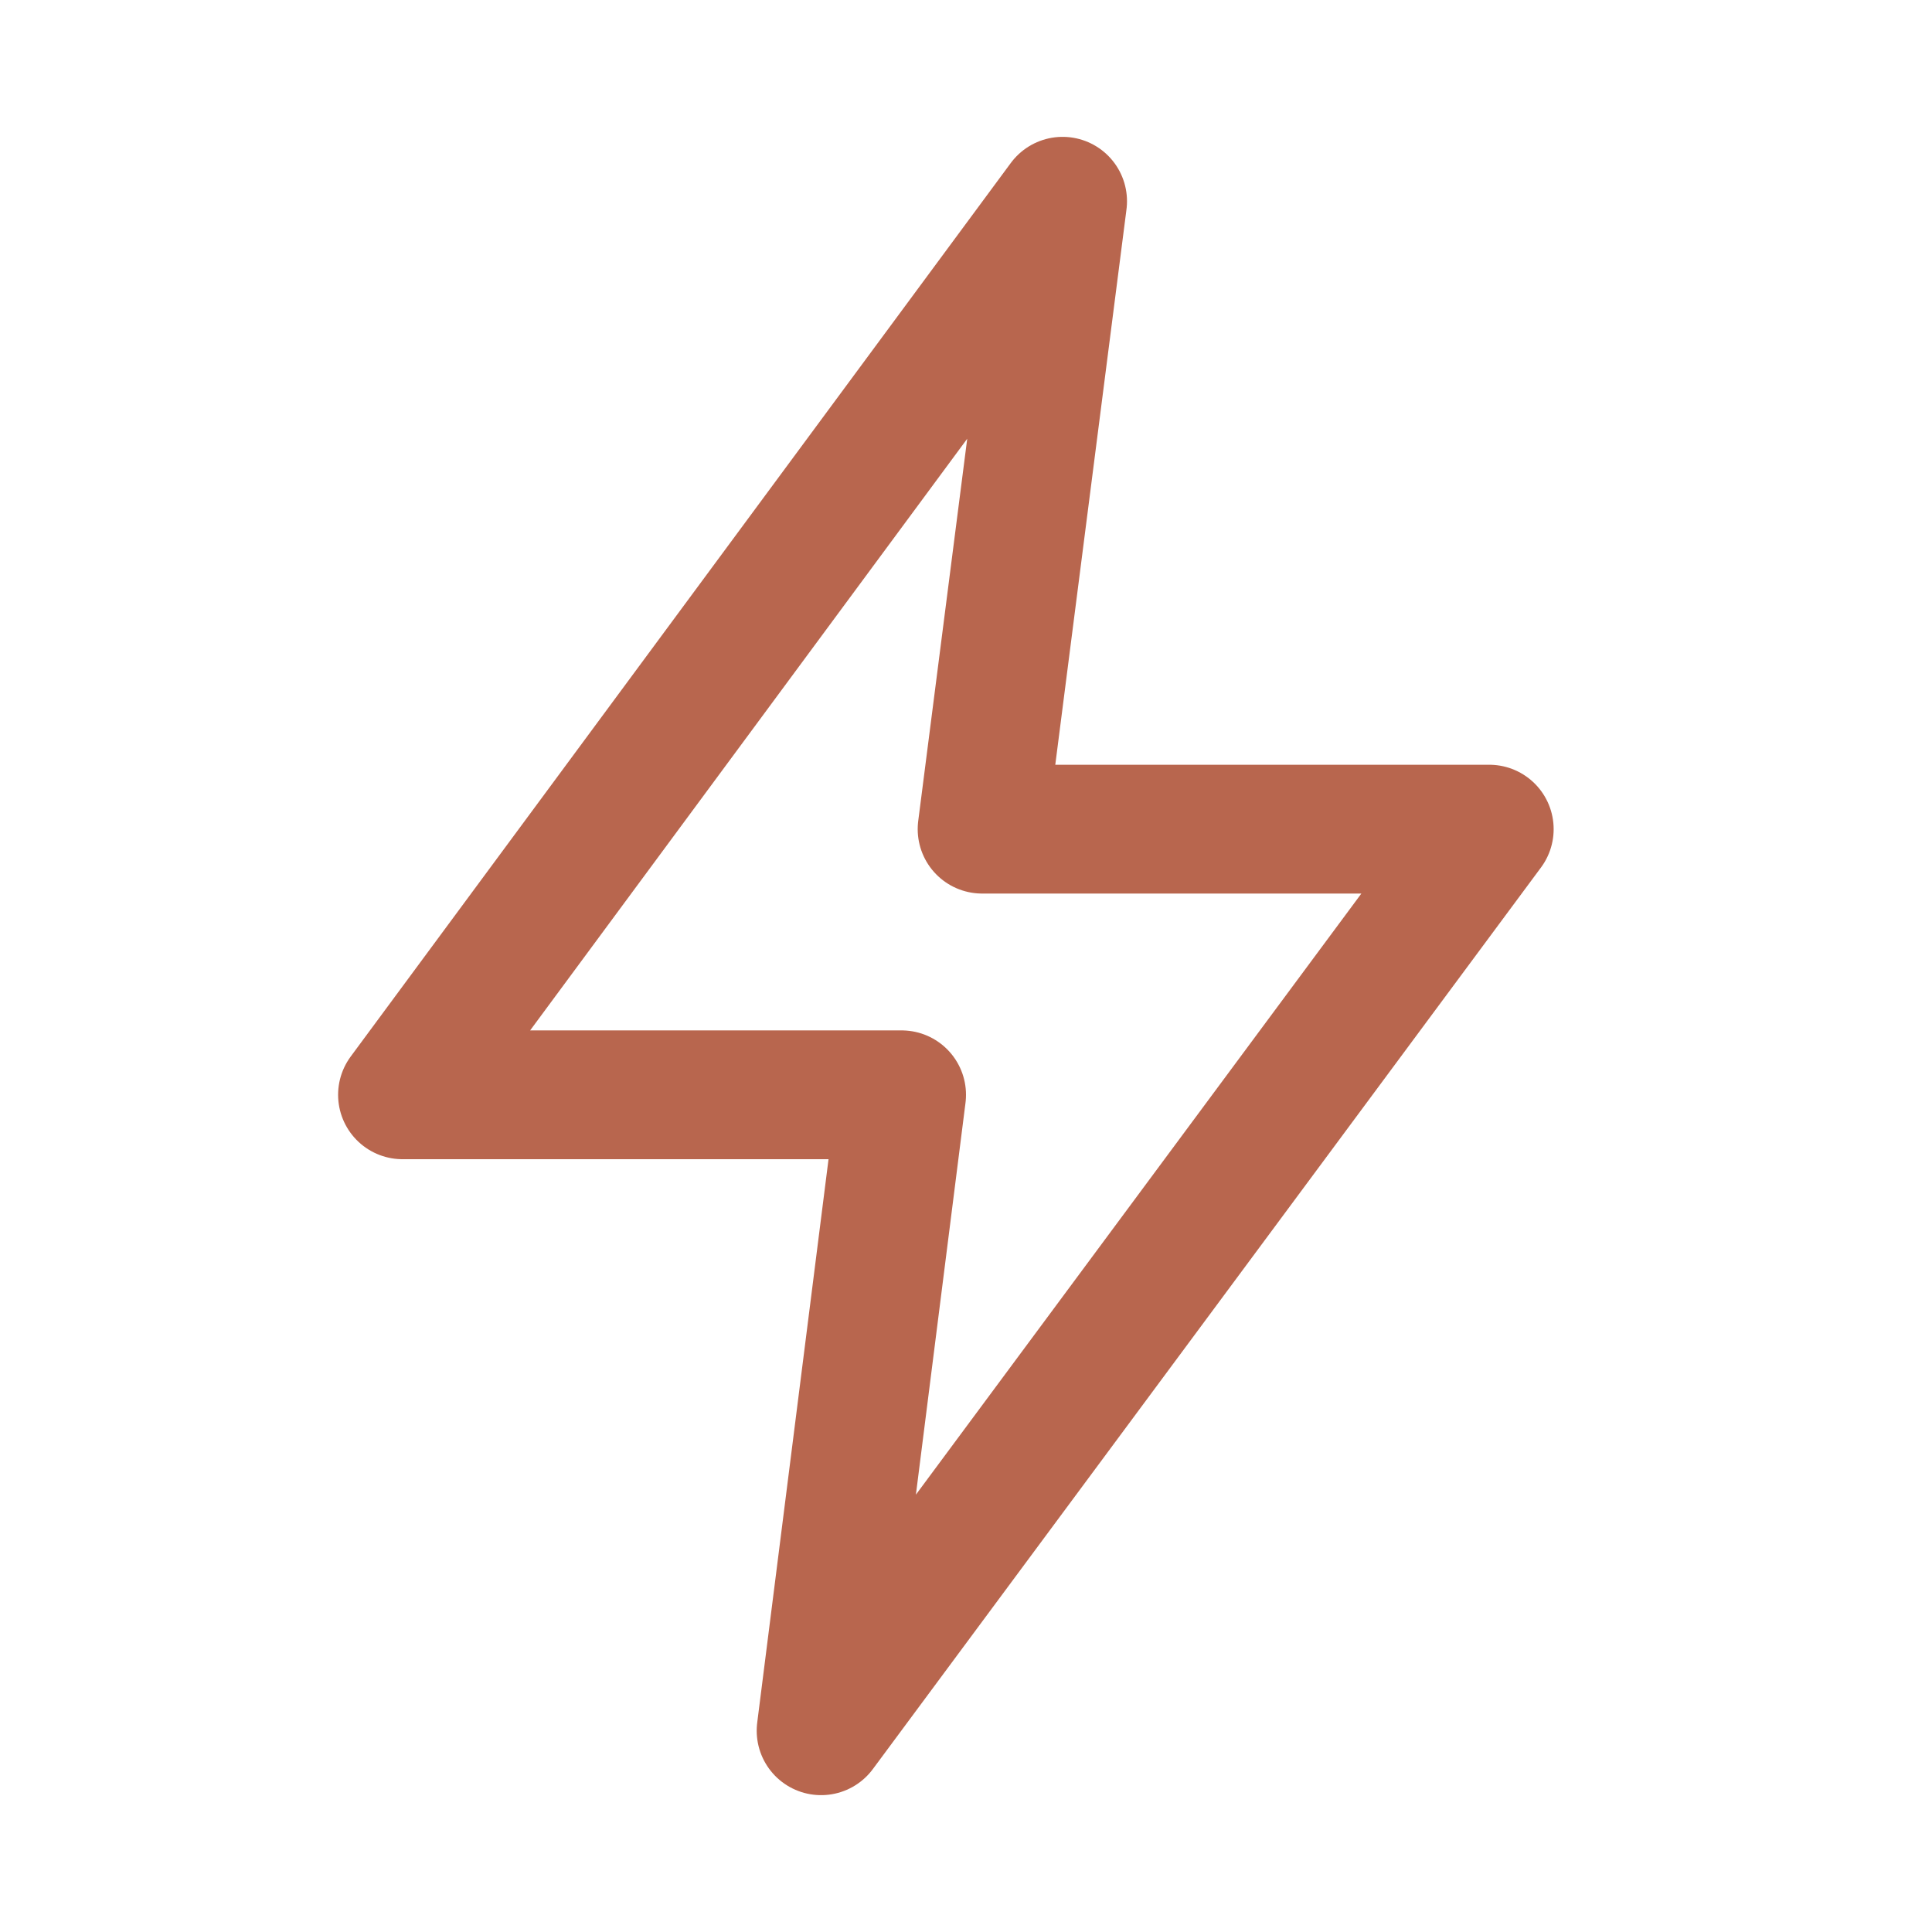
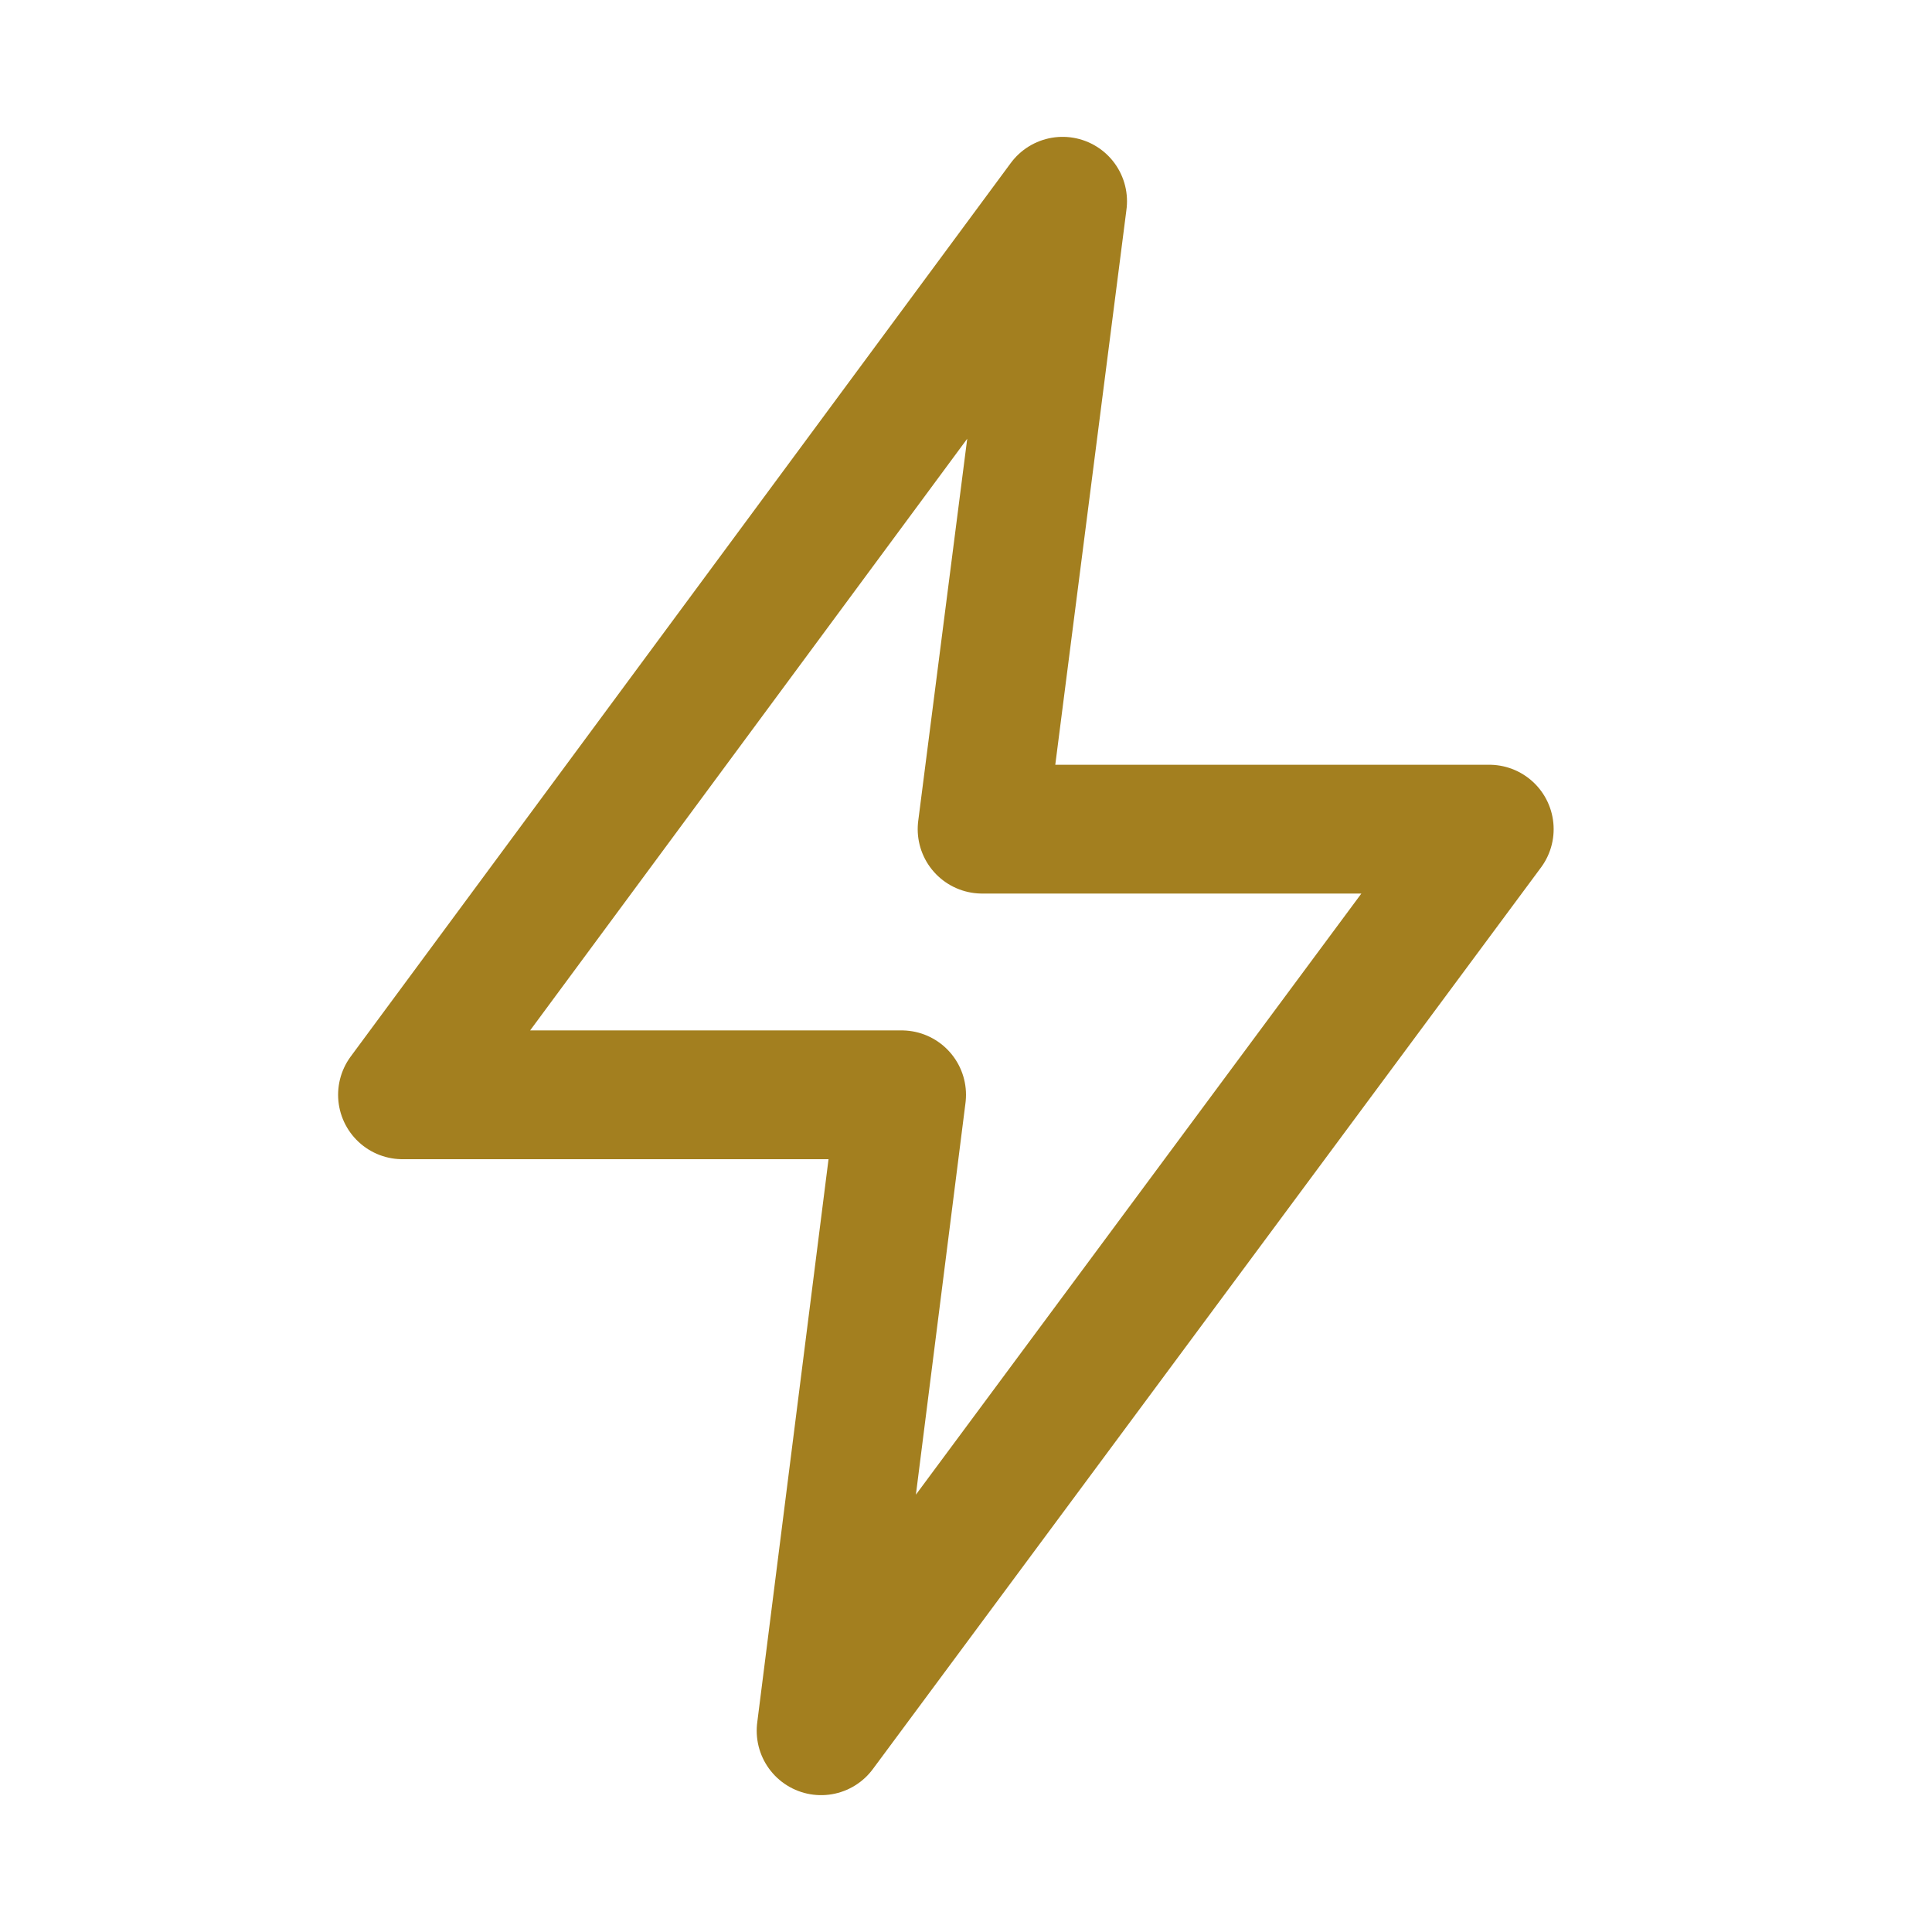
- <svg xmlns="http://www.w3.org/2000/svg" width="28" height="28" viewBox="0 0 24 24" fill="none" stroke="#B8664E" stroke-width="1.6" stroke-linecap="round" stroke-linejoin="round">
+ <svg xmlns="http://www.w3.org/2000/svg" width="28" height="28" viewBox="0 0 24 24" fill="none" stroke="#A37F1F" stroke-width="1.6" stroke-linecap="round" stroke-linejoin="round">
  <path d="M13.2 2.5 5 13.6h6.2l-1 7.9 8.3-11.2h-6.3z" />
</svg>
